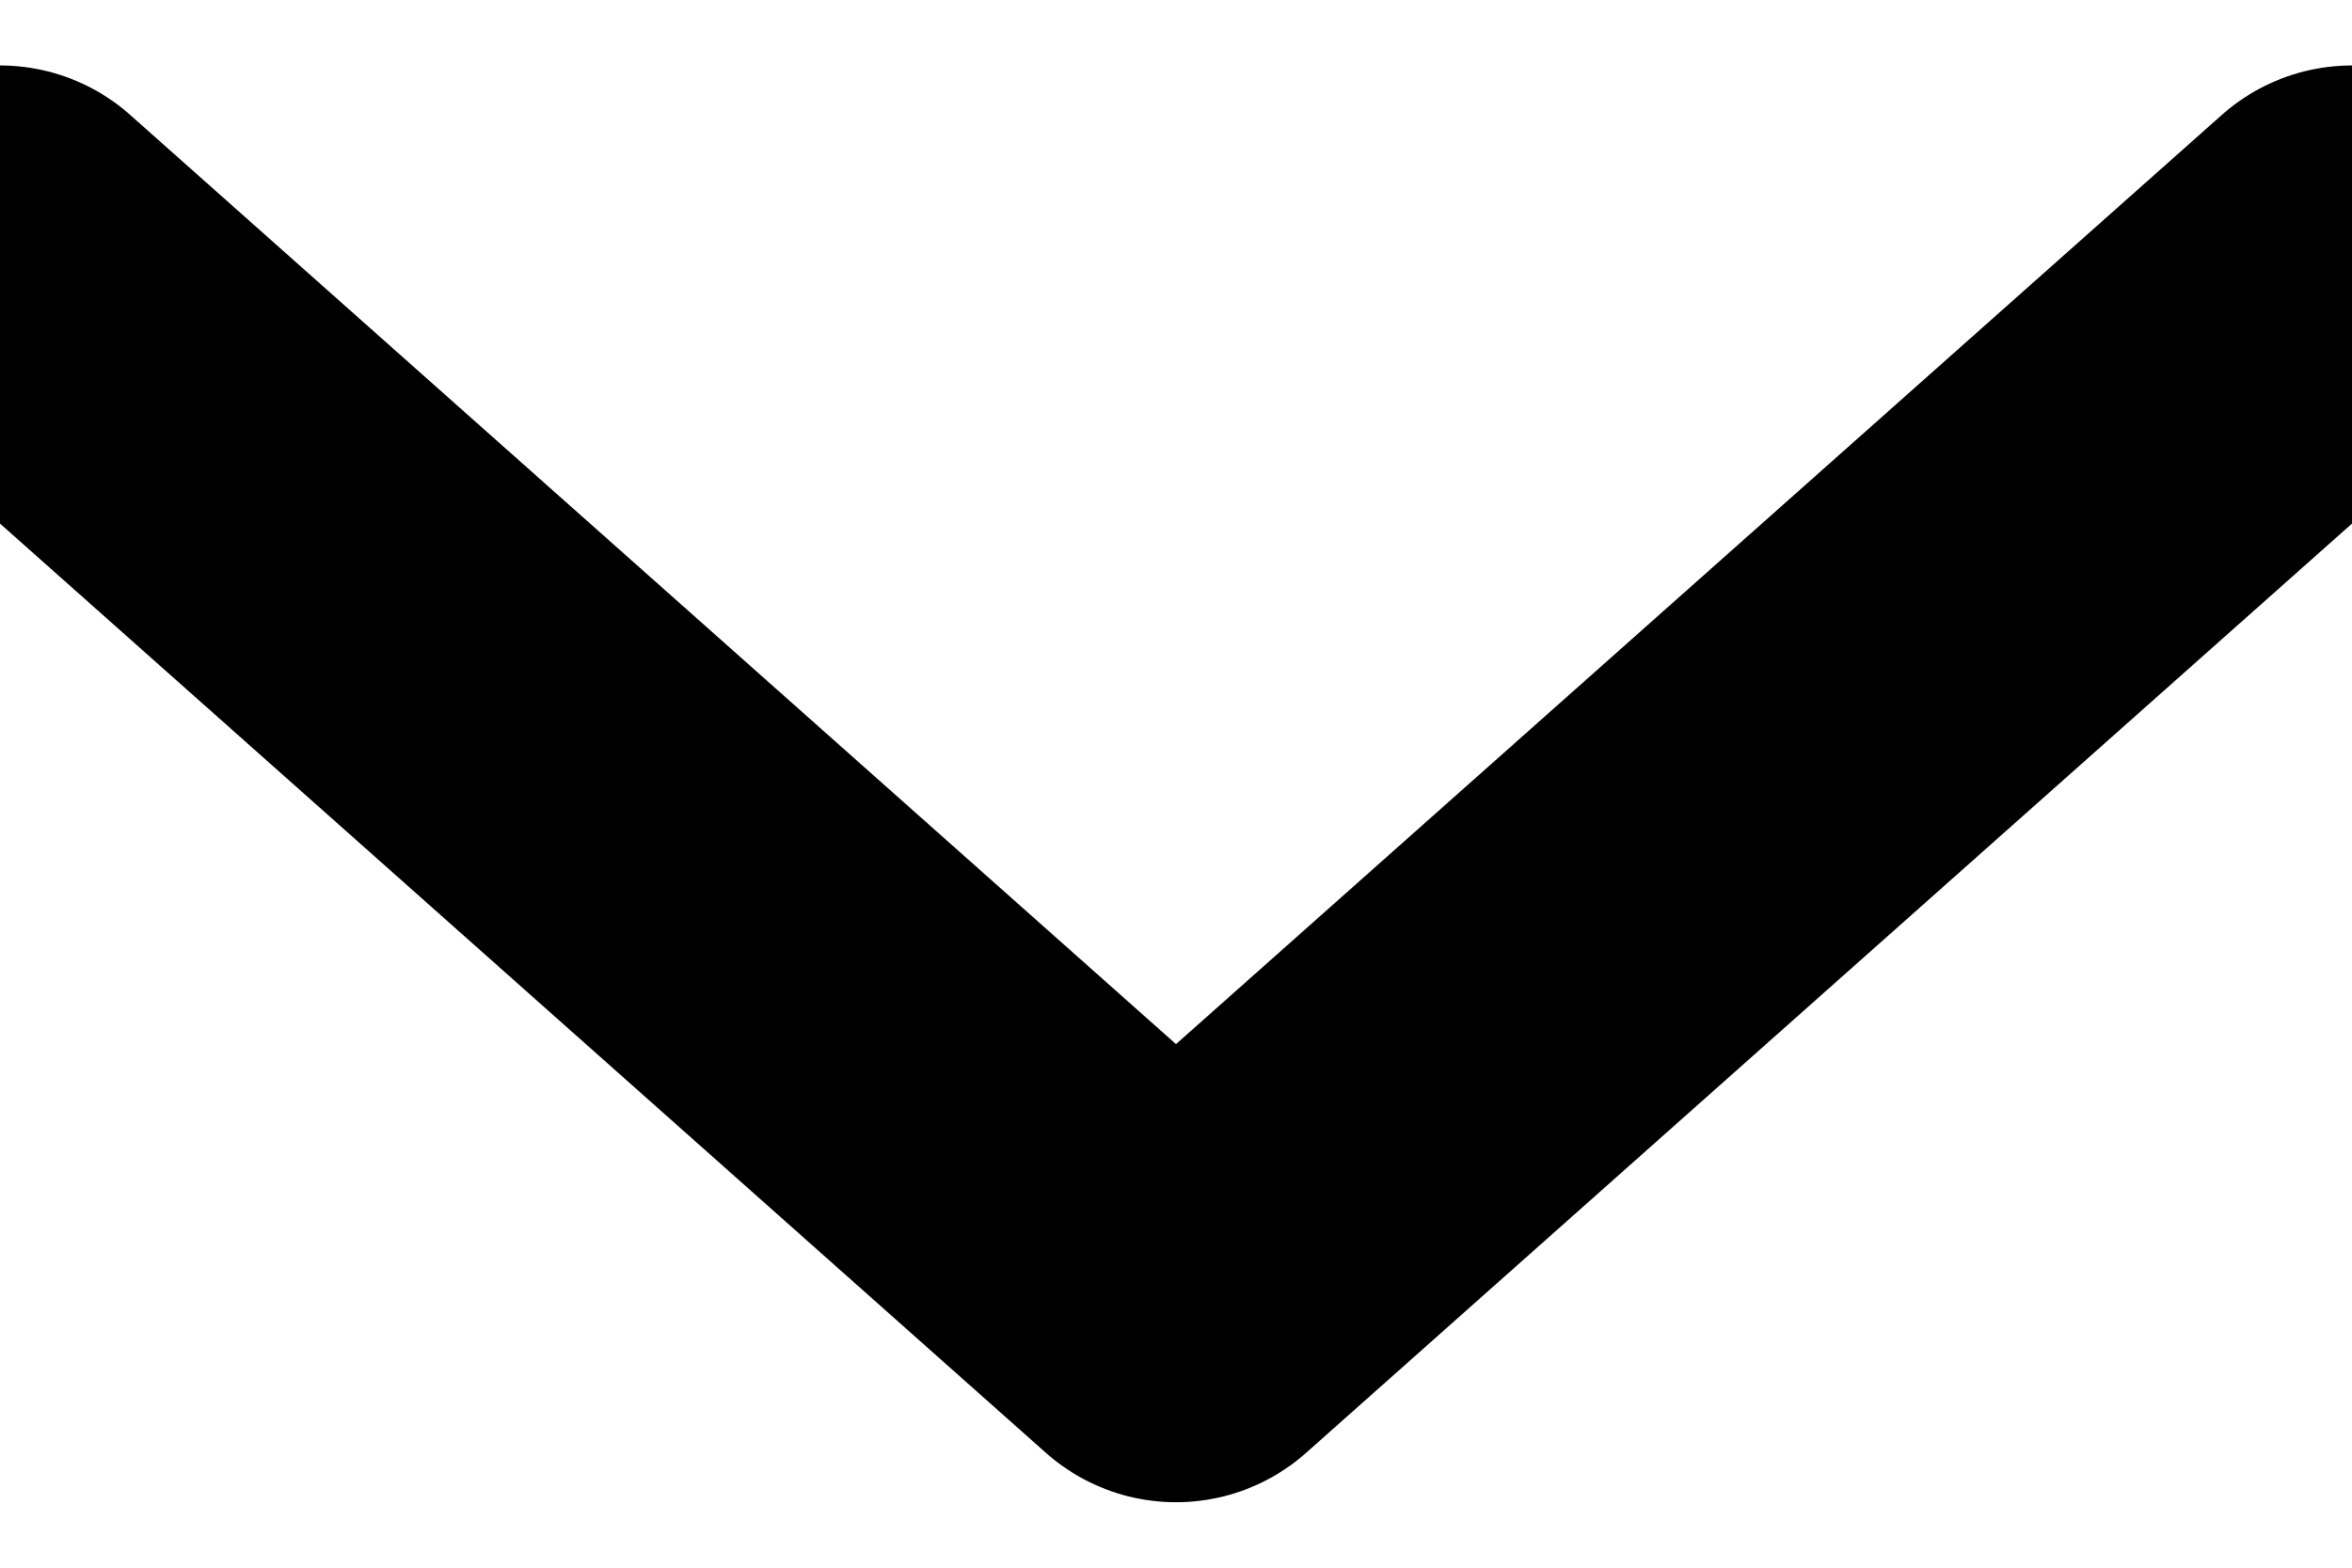
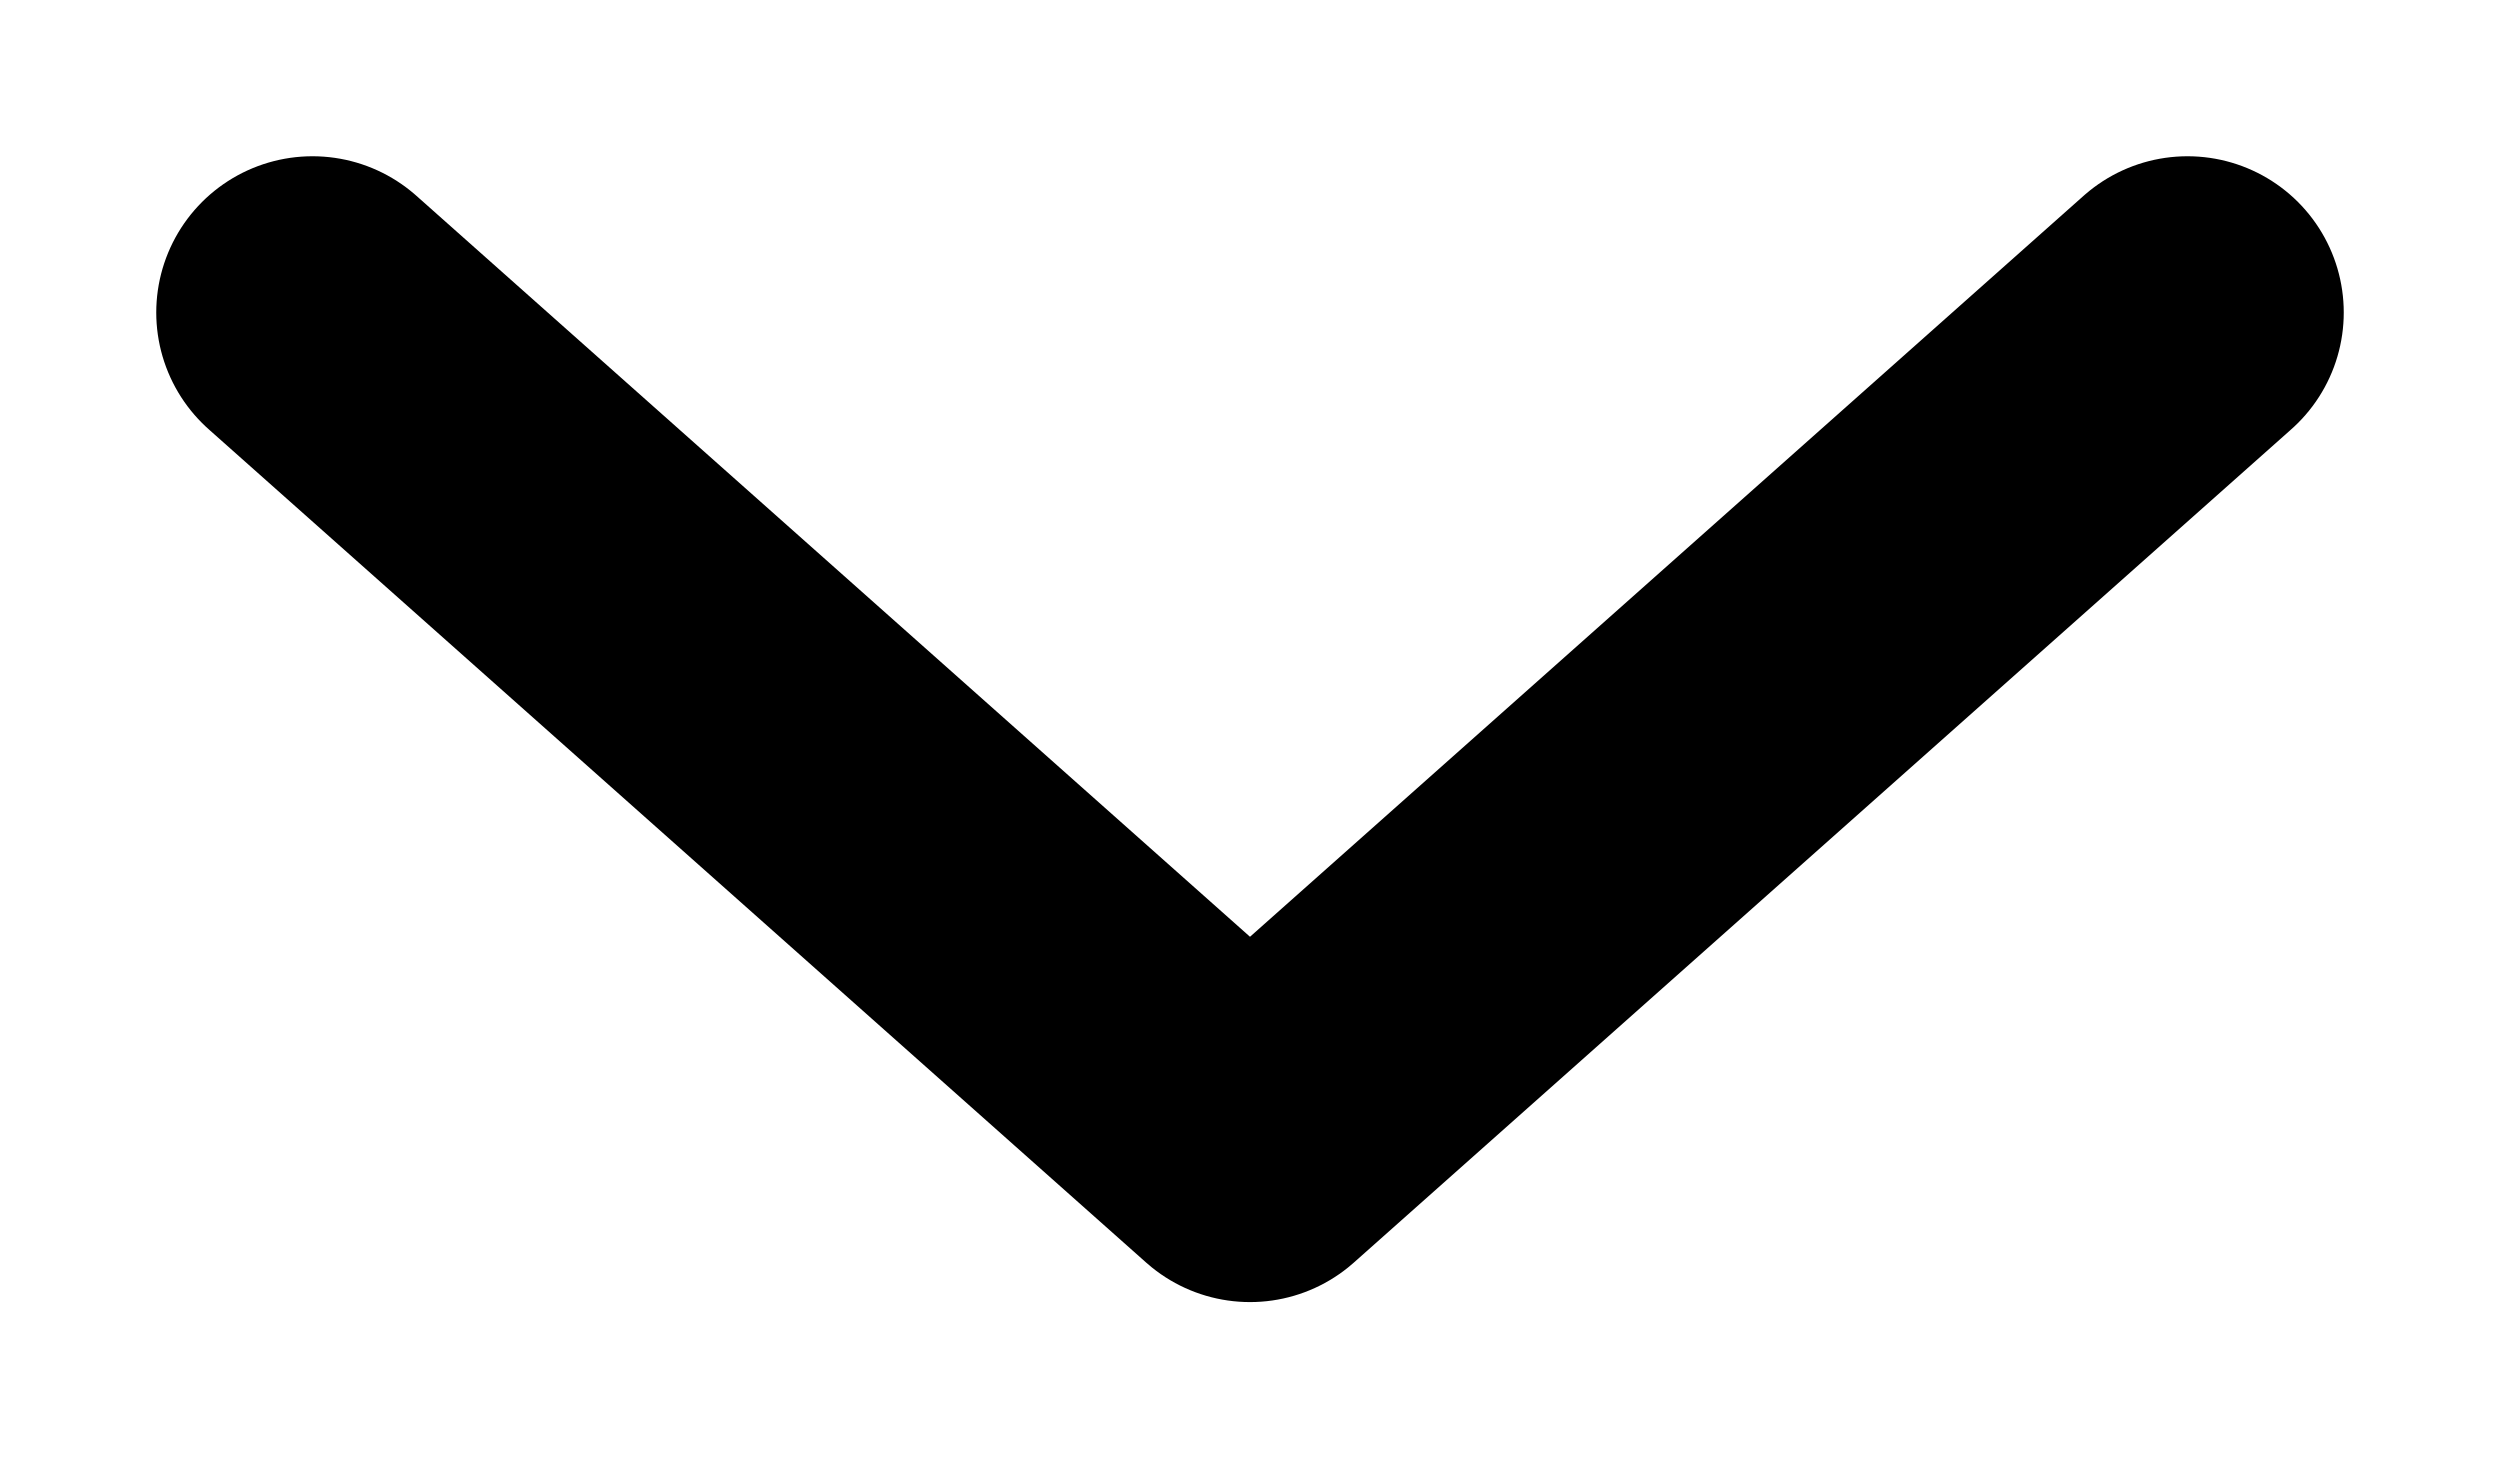
- <svg xmlns="http://www.w3.org/2000/svg" width="6" height="4" viewBox="0 0 6 4">
-   <path d="M6 .667L3 3.333 0 .667" fill-rule="nonzero" stroke="#000" fill="none" stroke-linecap="round" stroke-linejoin="round" />
+ <svg xmlns="http://www.w3.org/2000/svg" width="12" height="7" viewBox="0 0 12 7">
+   <path d="M10.5 1.5L6 5.5l-4.5-4" fill-rule="nonzero" stroke="#000" stroke-width="1.5" fill="none" stroke-linecap="round" stroke-linejoin="round" />
</svg>
